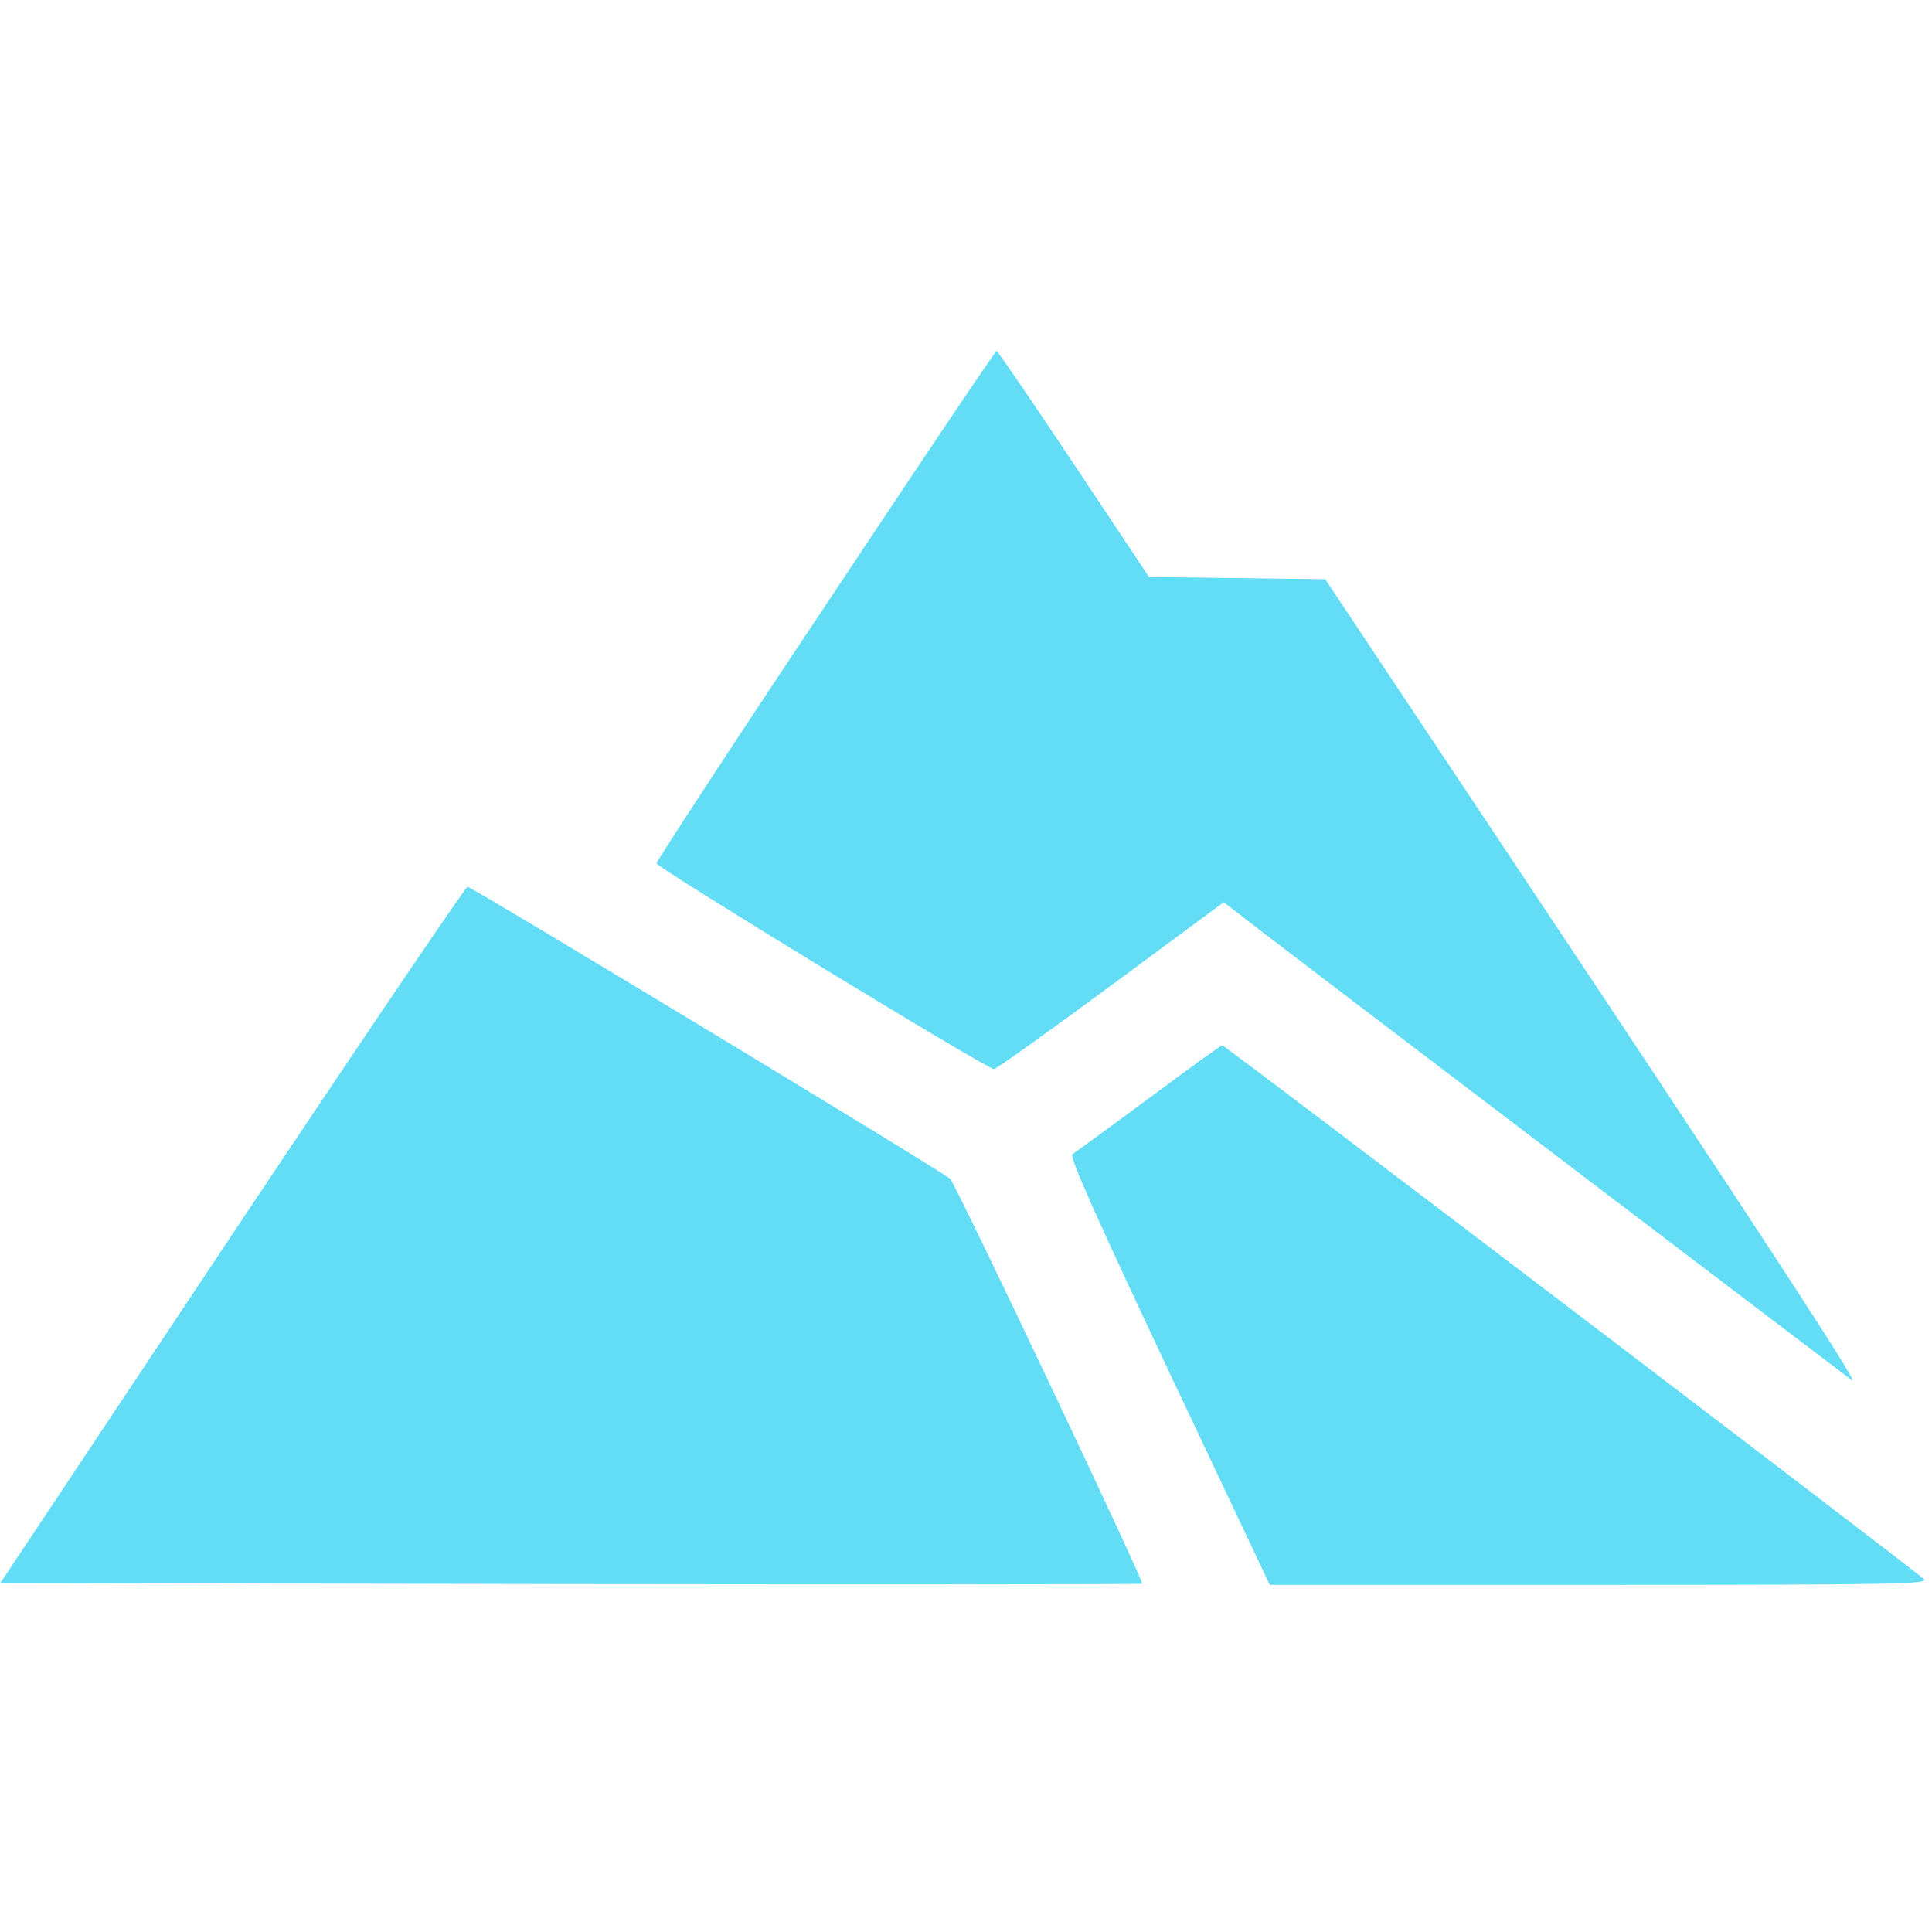
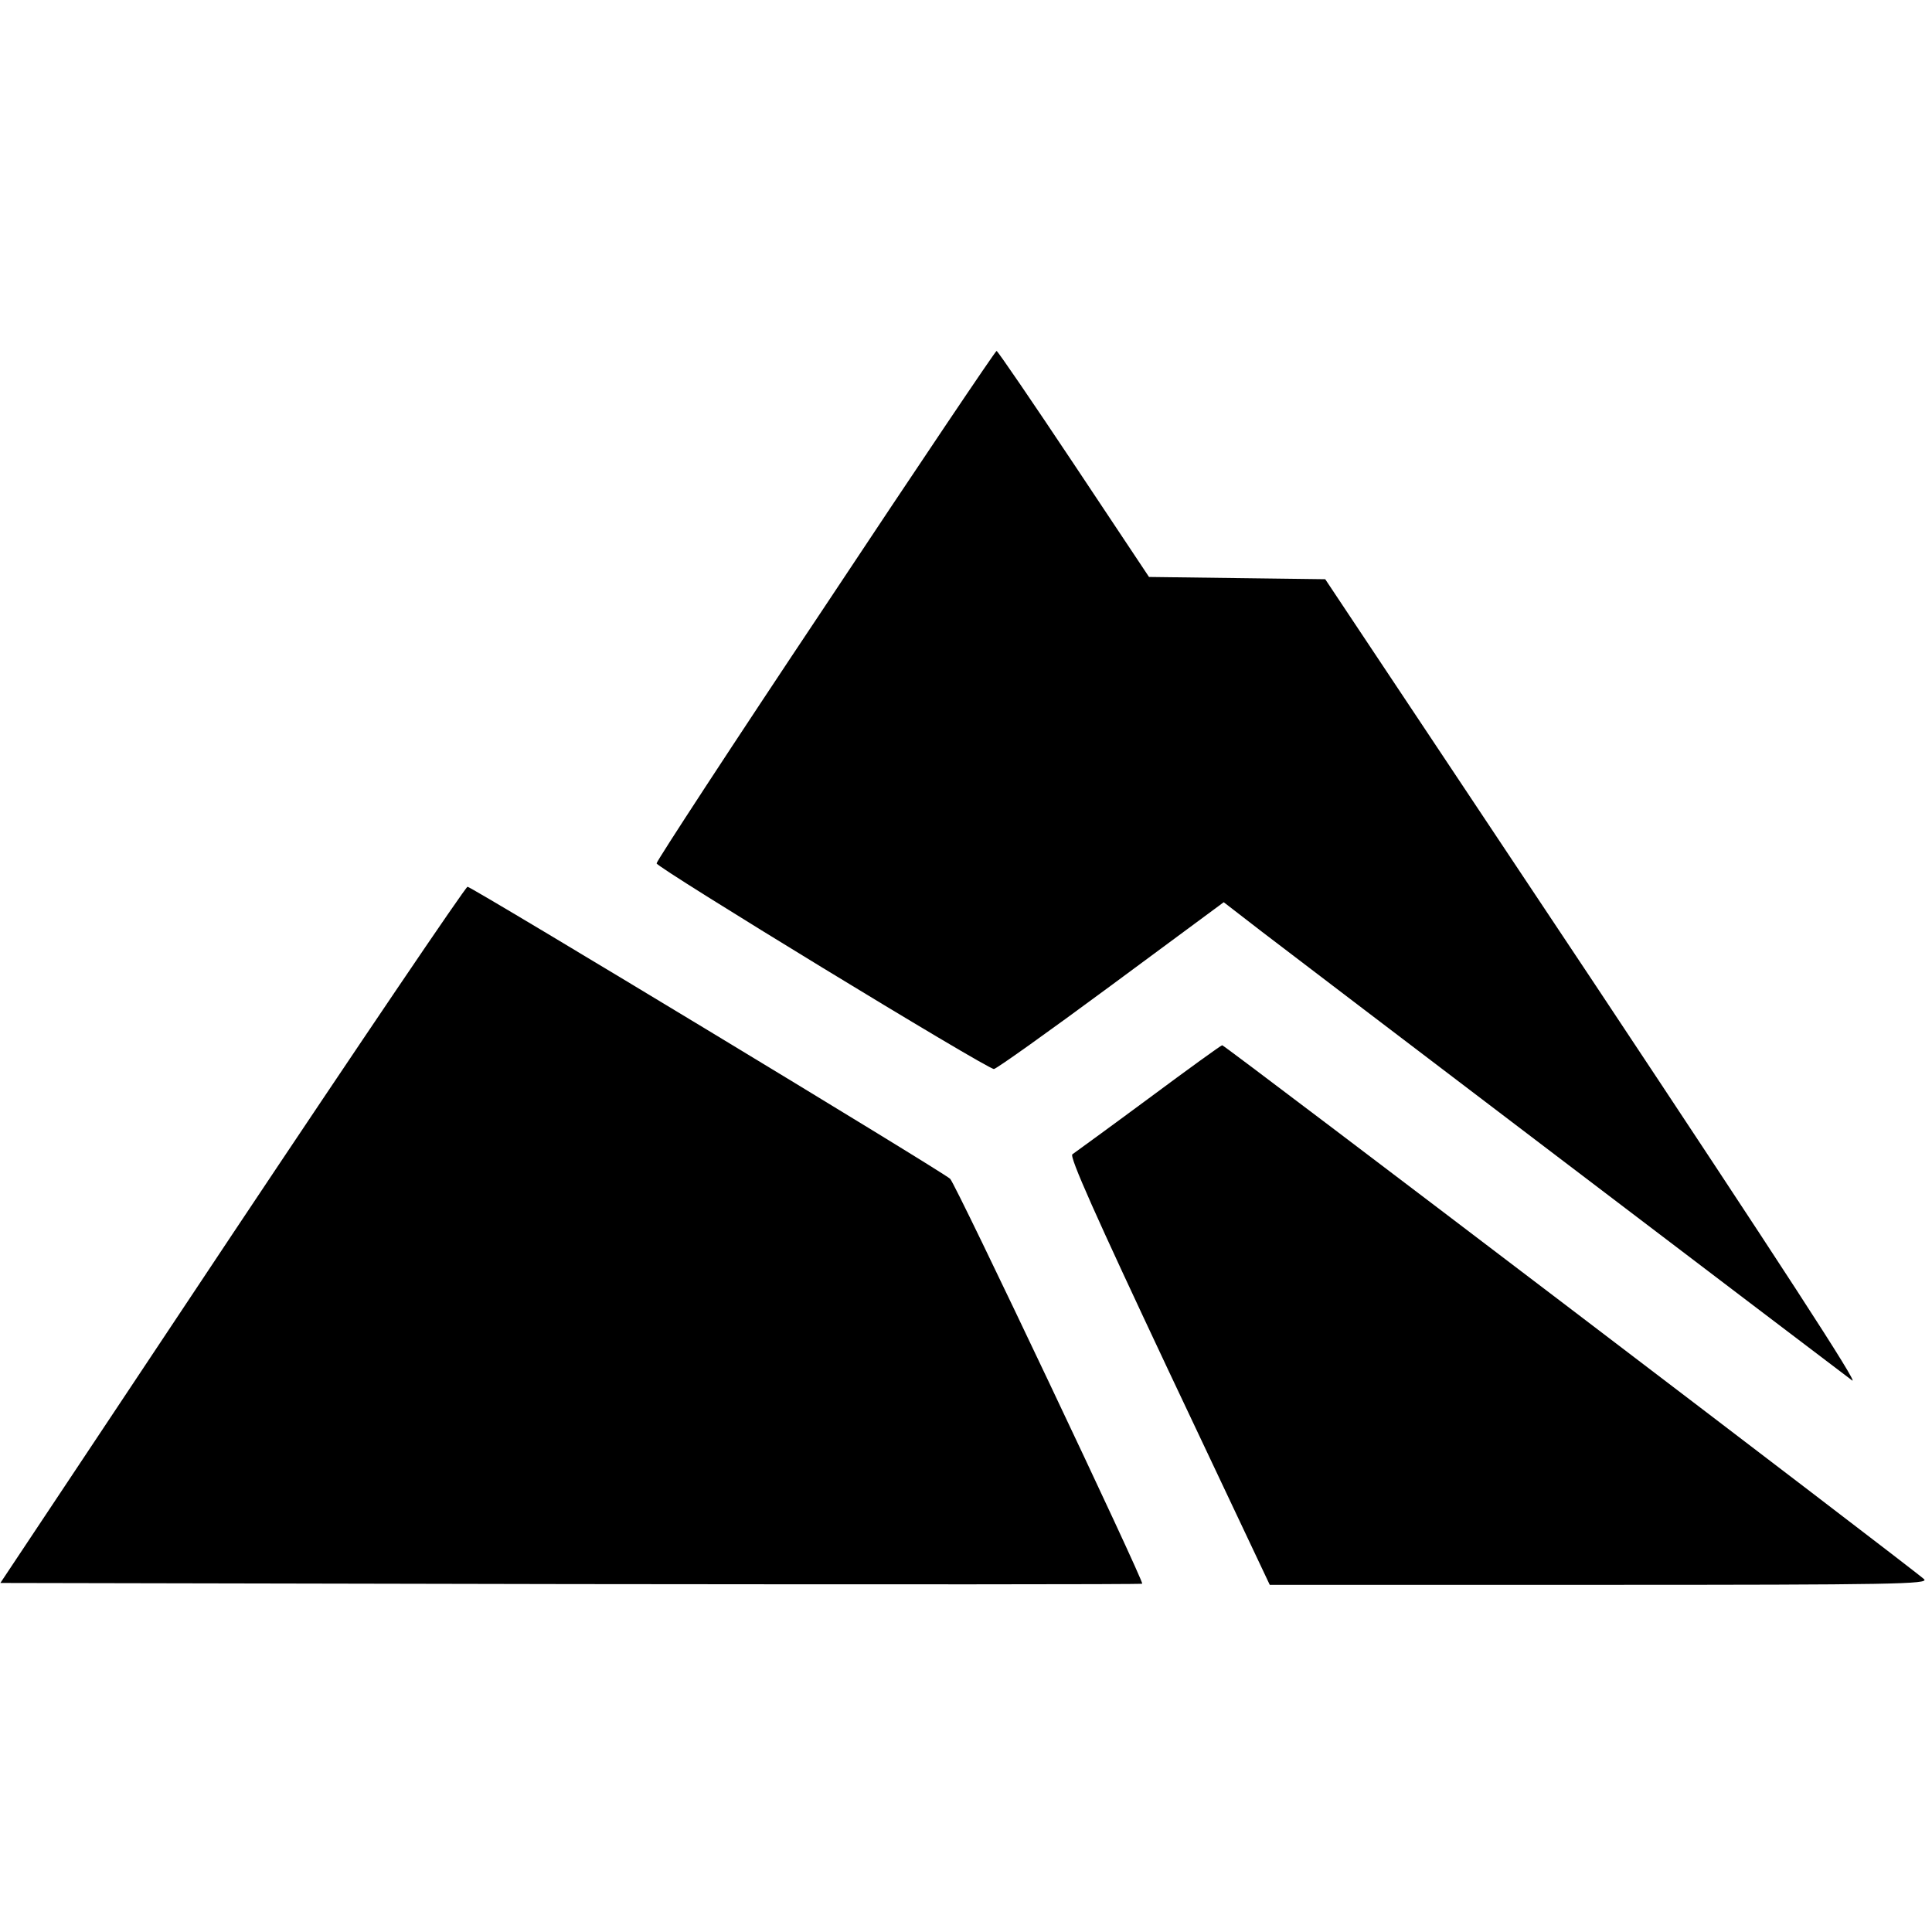
<svg xmlns="http://www.w3.org/2000/svg" version="1.0" width="30px" height="30px" viewBox="0 0 512 512" preserveAspectRatio="xMidYMid meet">
-   <g transform="translate(0,512) scale(0.1,-0.1)" fill="#62DDF5" stroke="none">
+   <g transform="translate(0,512) scale(0.1,-0.1)" fill="#000" stroke="none">
    <path d="M2188 3516 c-247 -370 -448 -678 -448 -684 0 -11 875 -545 894 -545 6 0 145 99 310 221 l299 221 101 -78 c87 -67 1471 -1119 1564 -1189 23 -18 -191 311 -681 1049 l-715 1074 -233 3 -234 3 -199 299 c-110 165 -202 300 -205 300 -3 0 -207 -303 -453 -674z" />
    <path d="M615 1848 l-614 -923 1511 -3 c831 -1 1513 -1 1515 1 5 6 -494 1059 -509 1073 -18 18 -1268 774 -1279 774 -5 0 -286 -415 -624 -922z" />
    <path d="M3044 2209 c-104 -77 -195 -143 -202 -148 -9 -5 61 -162 255 -574 l268 -567 874 0 c780 0 874 2 860 15 -21 21 -1853 1415 -1860 1415 -3 0 -90 -63 -195 -141z" />
  </g>
</svg>
